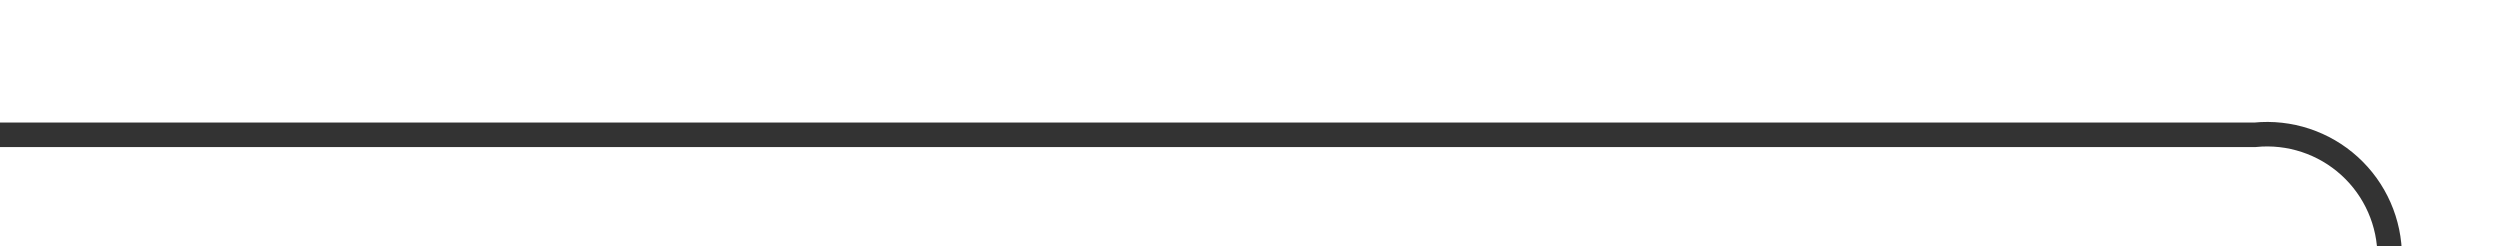
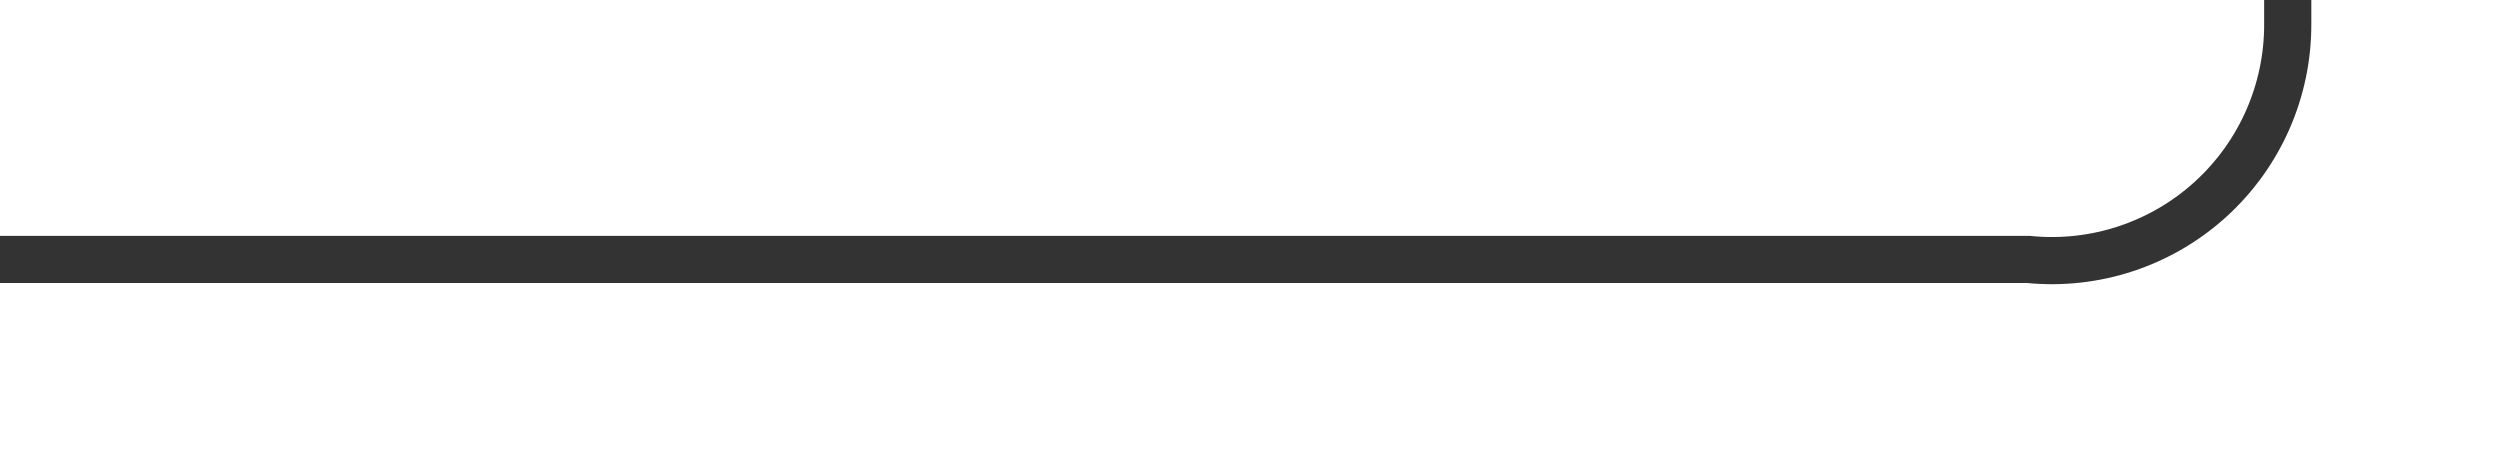
- <svg xmlns="http://www.w3.org/2000/svg" version="1.1" width="102px" height="10px" preserveAspectRatio="xMinYMid meet" viewBox="188 1762  102 8">
-   <path d="M 188 1766.5  L 280 1766.5  A 5 5 0 0 1 285.5 1771.5 L 285.5 1960  A 5 5 0 0 0 290.5 1965.5 L 378 1965.5  " stroke-width="1" stroke="#333333" fill="none" />
-   <path d="M 377 1971.8  L 383 1965.5  L 377 1959.2  L 377 1971.8  Z " fill-rule="nonzero" fill="#333333" stroke="none" />
+ <svg xmlns="http://www.w3.org/2000/svg" version="1.1" width="53px" height="10px" preserveAspectRatio="xMinYMid meet" viewBox="296 3662  53 8">
+   <path d="M 296 3666.5  L 339 3666.5  A 5 5 0 0 0 344.5 3661.5 L 344.5 3611  A 5 5 0 0 1 349.5 3606.5 L 388 3606.5  " stroke-width="1" stroke="#333333" fill="none" />
+   <path d="M 387 3612.8  L 393 3606.5  L 387 3600.2  L 387 3612.8  Z " fill-rule="nonzero" fill="#333333" stroke="none" />
</svg>
